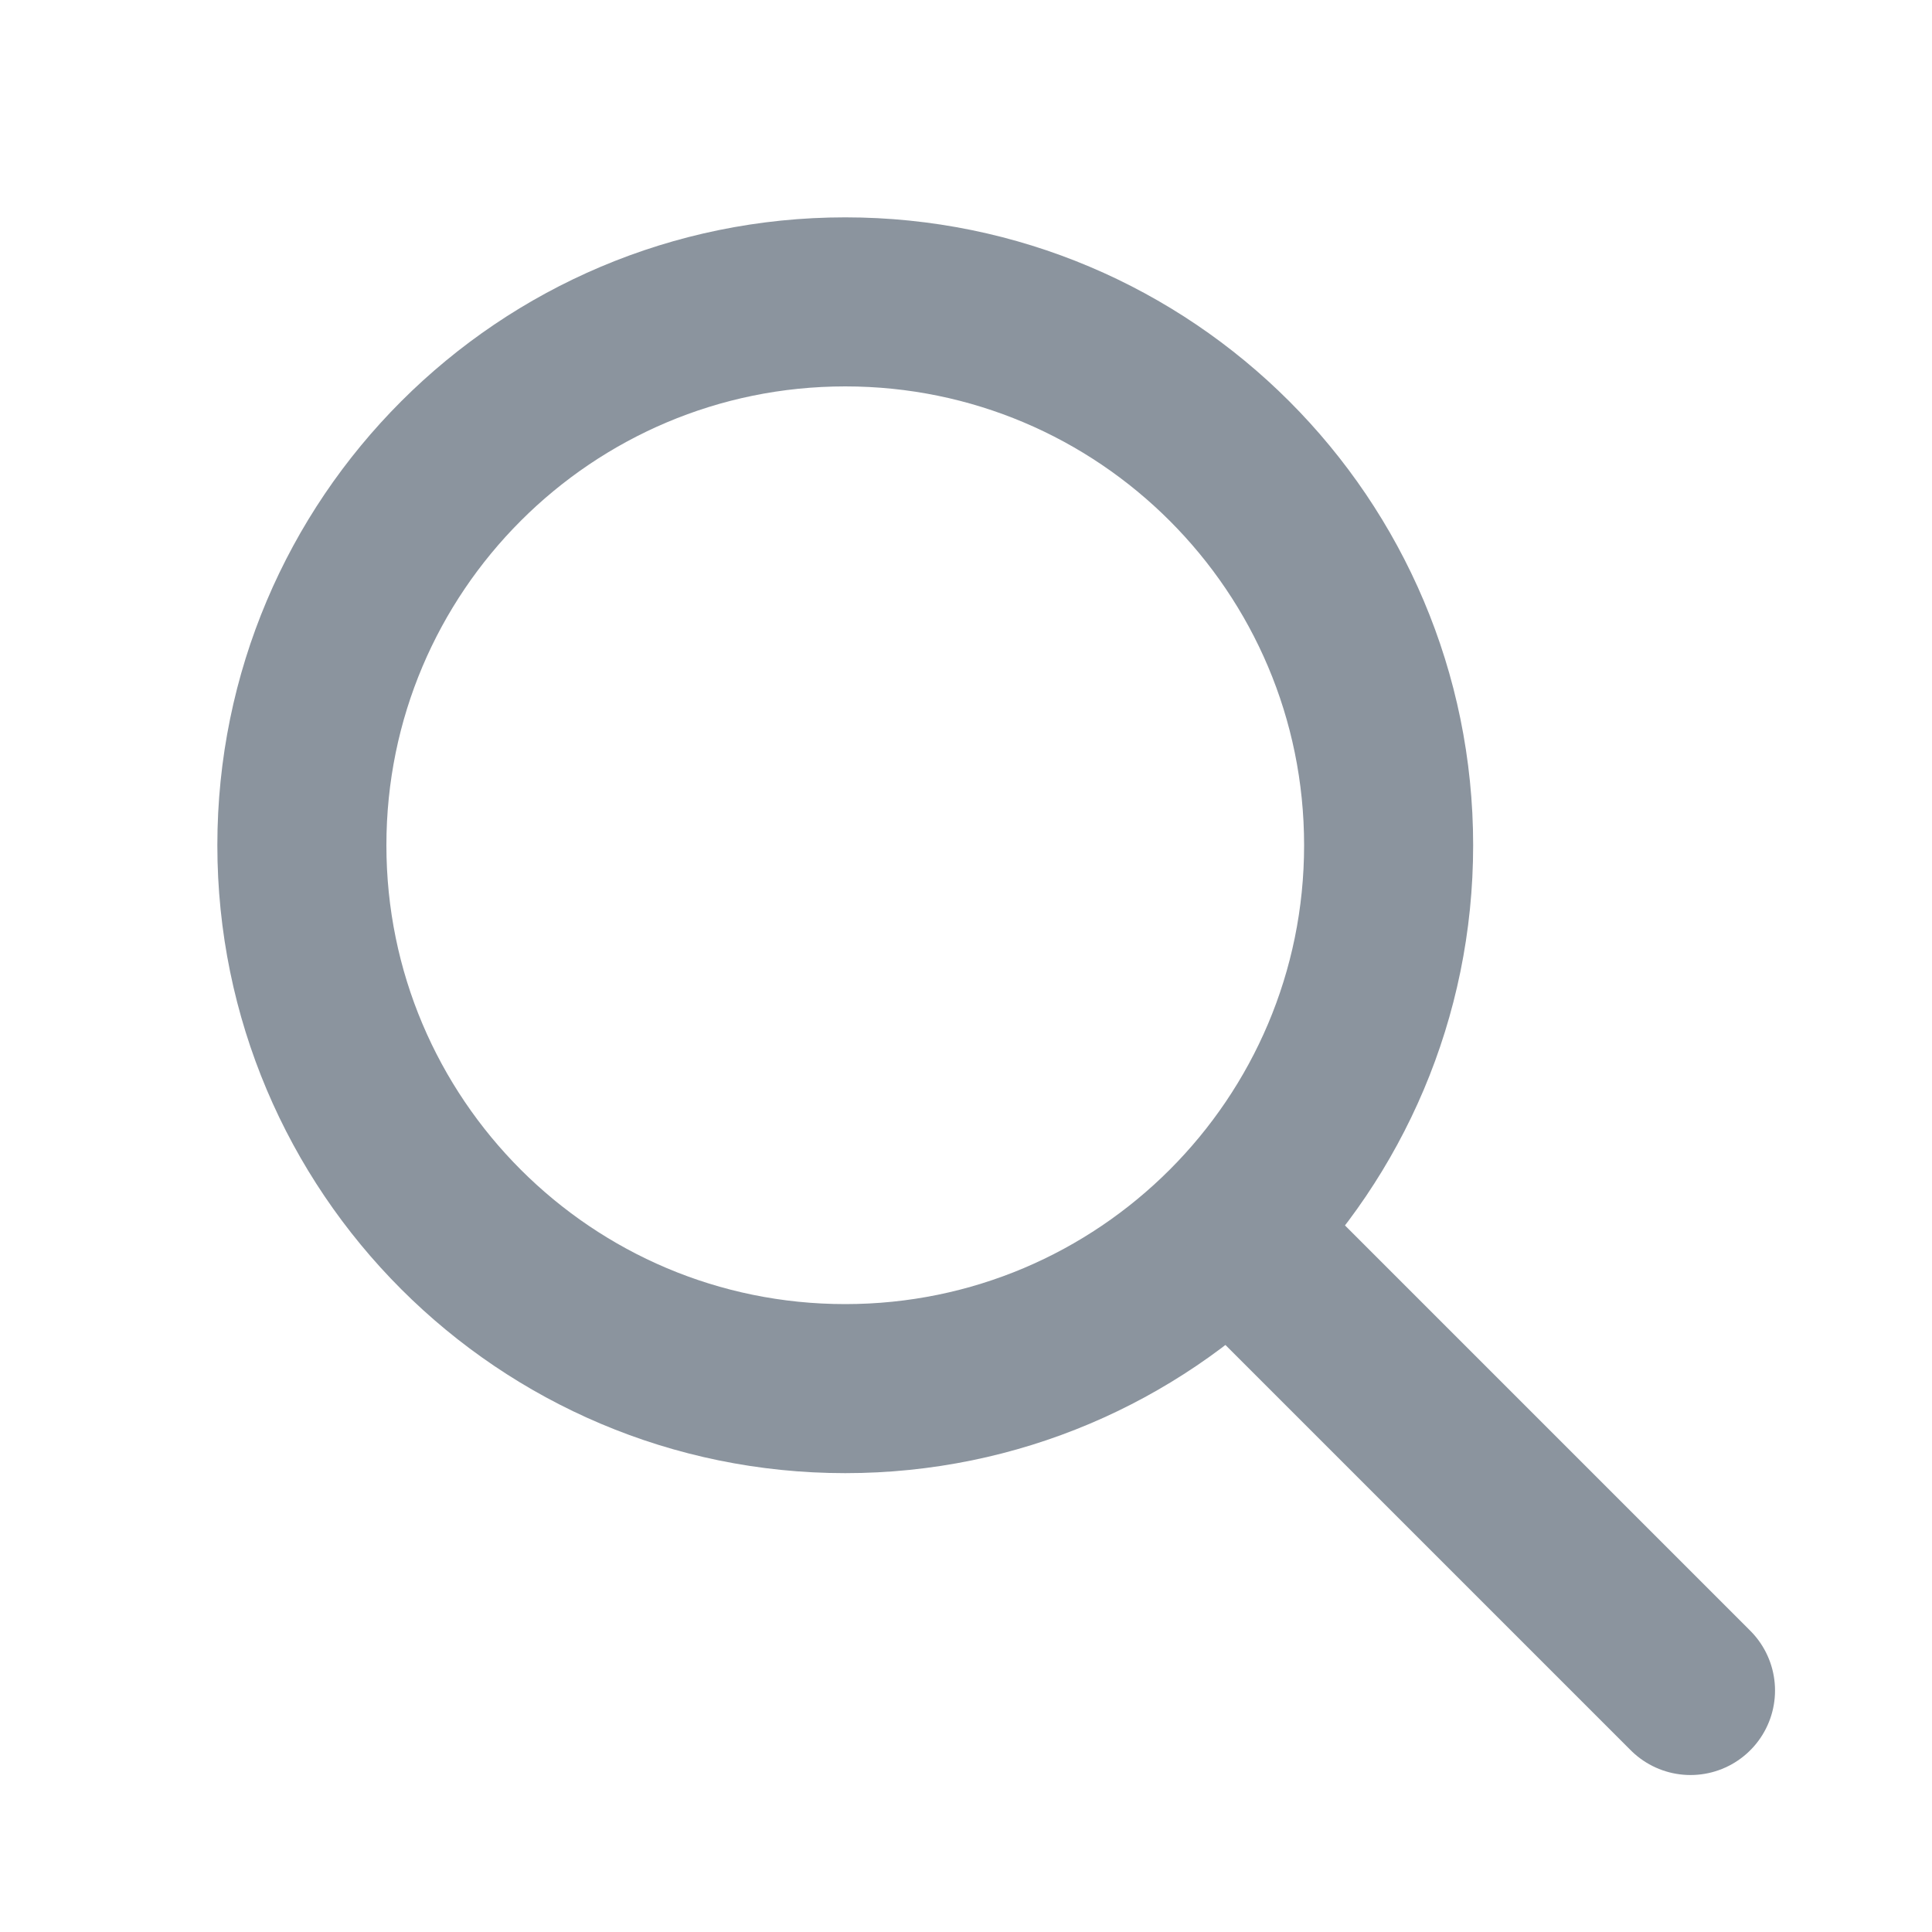
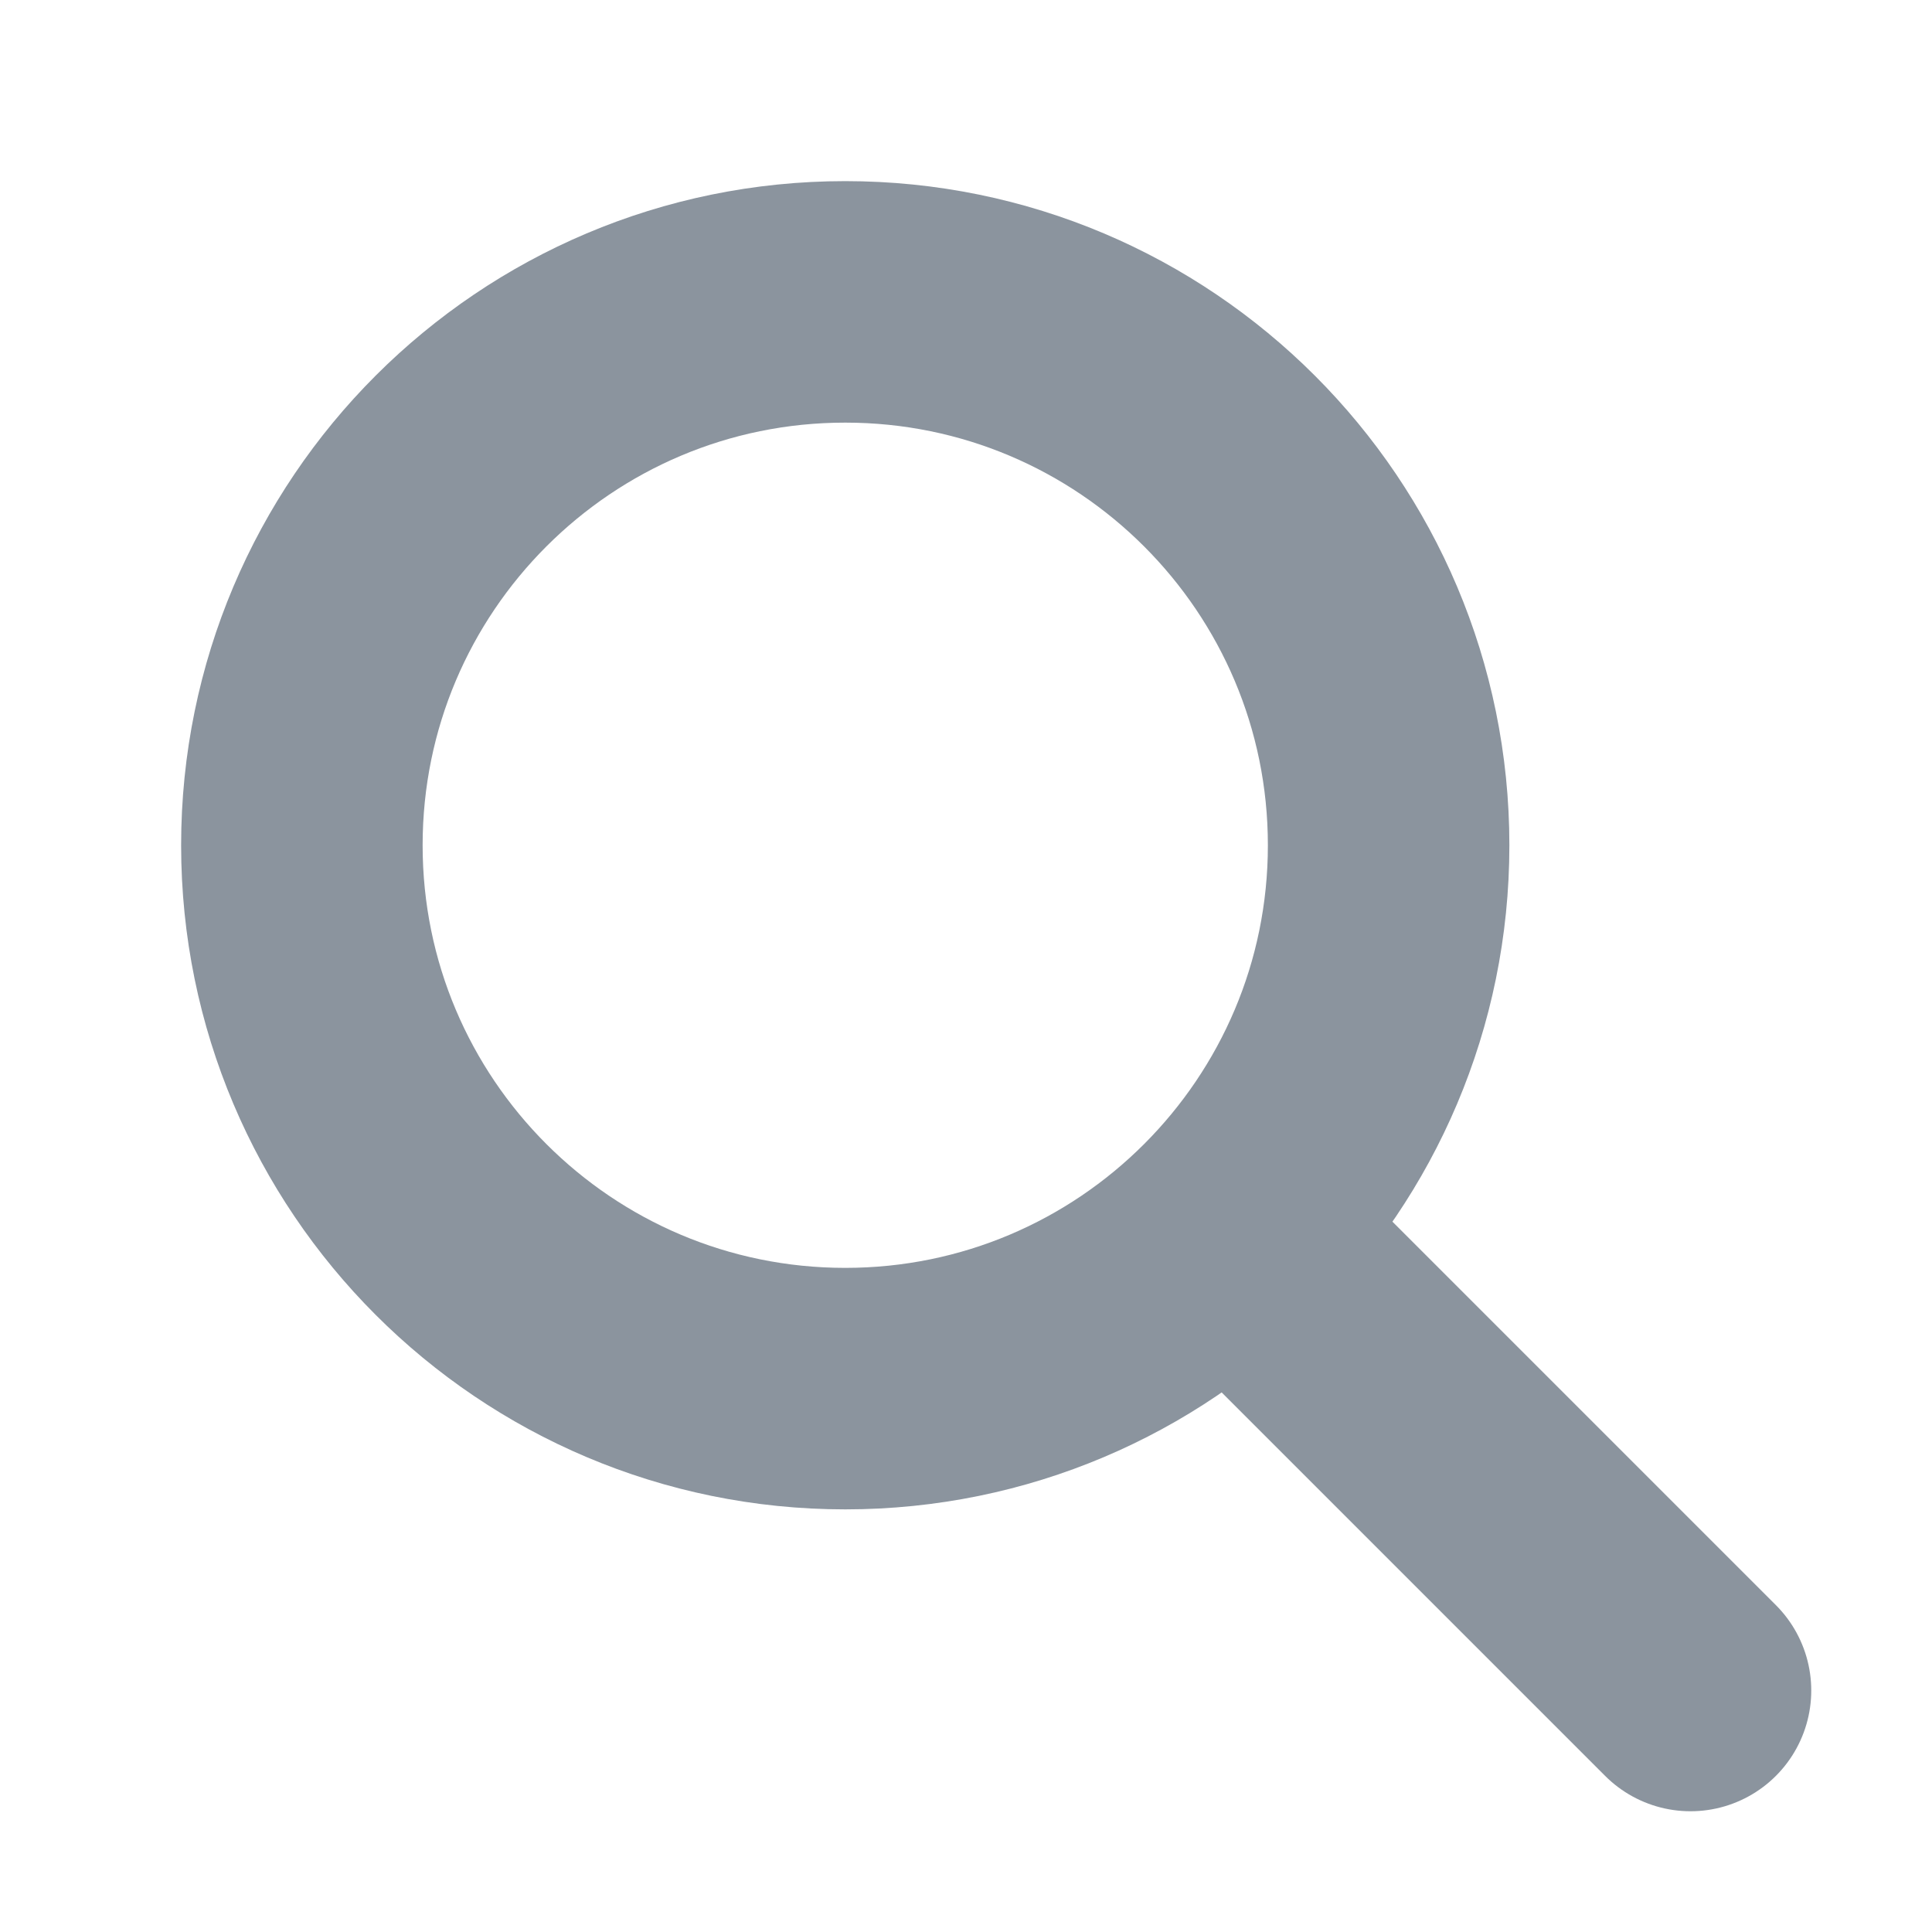
- <svg xmlns="http://www.w3.org/2000/svg" viewBox="0 0 16 16" width="16" height="16" fill="none" stroke="#8b949e" stroke-width="1.4" stroke-linecap="round" stroke-linejoin="round">
+ <svg xmlns="http://www.w3.org/2000/svg" viewBox="0 0 16 16" width="16" height="16" fill="none" stroke="#8b949e" stroke-width="2" stroke-linecap="round" stroke-linejoin="round">
  <circle cx="7" cy="7" r="4.5" />
  <path d="M10.5 10.5 14 14" />
</svg>
